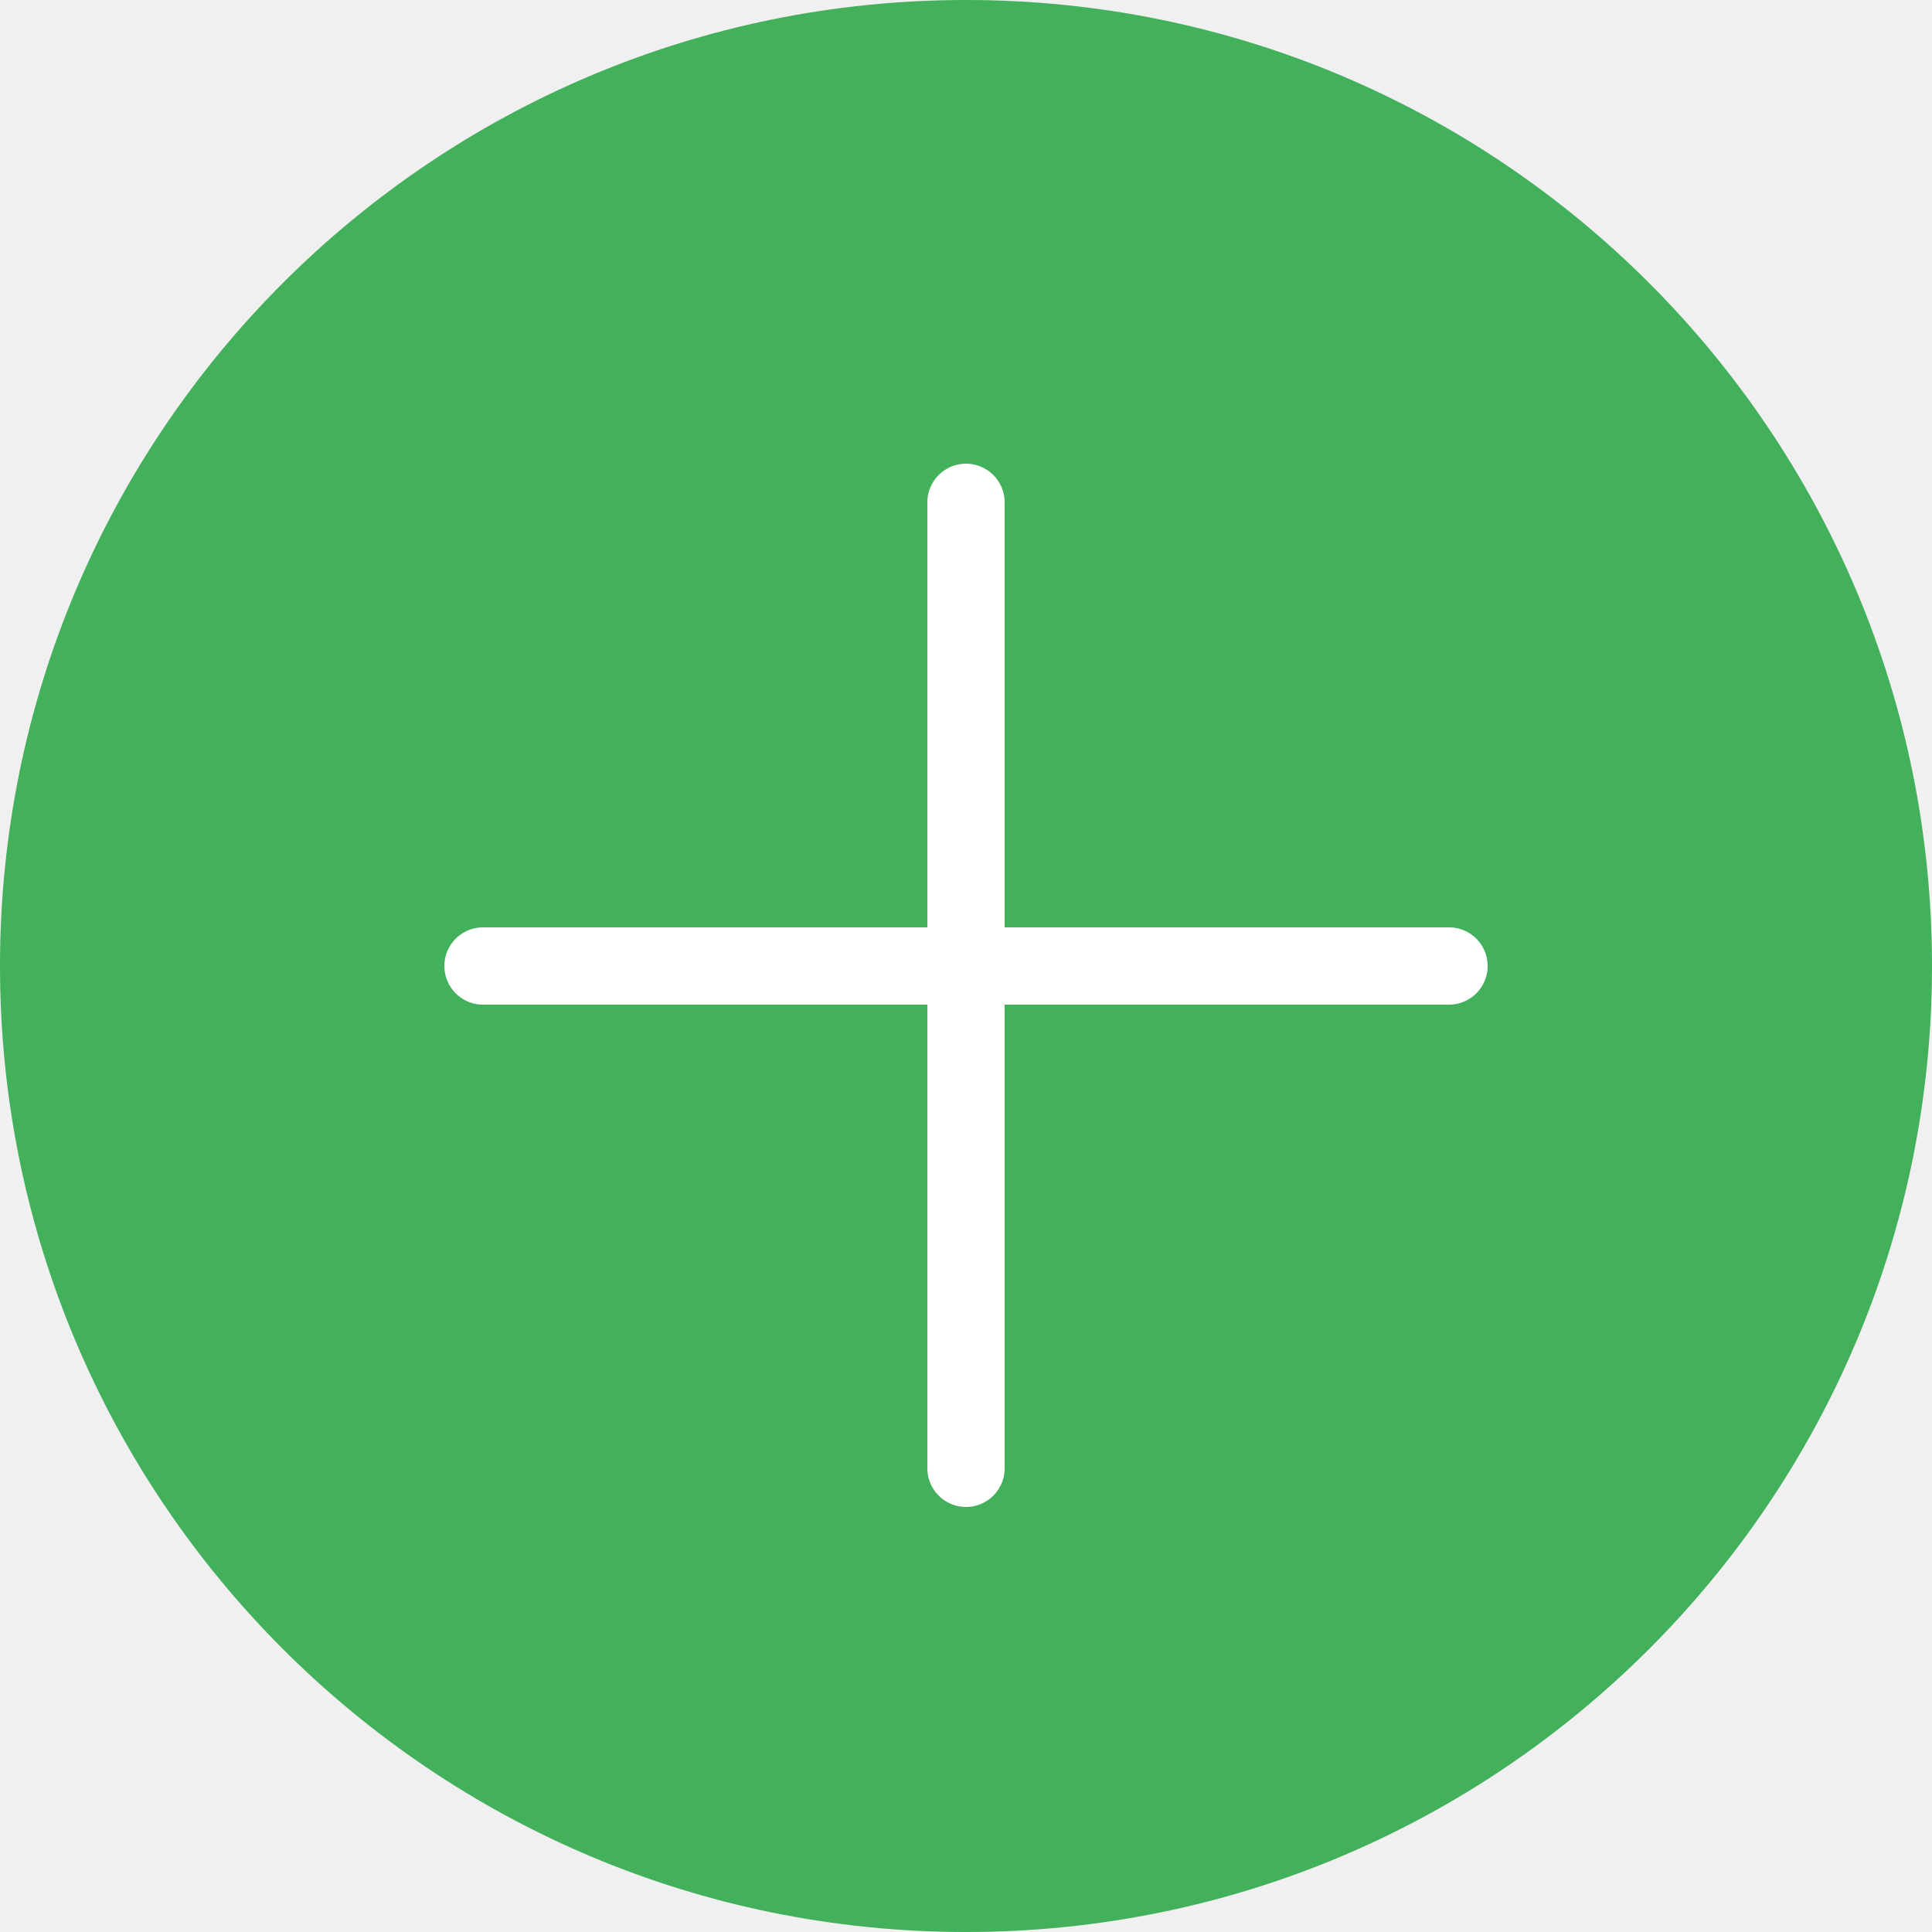
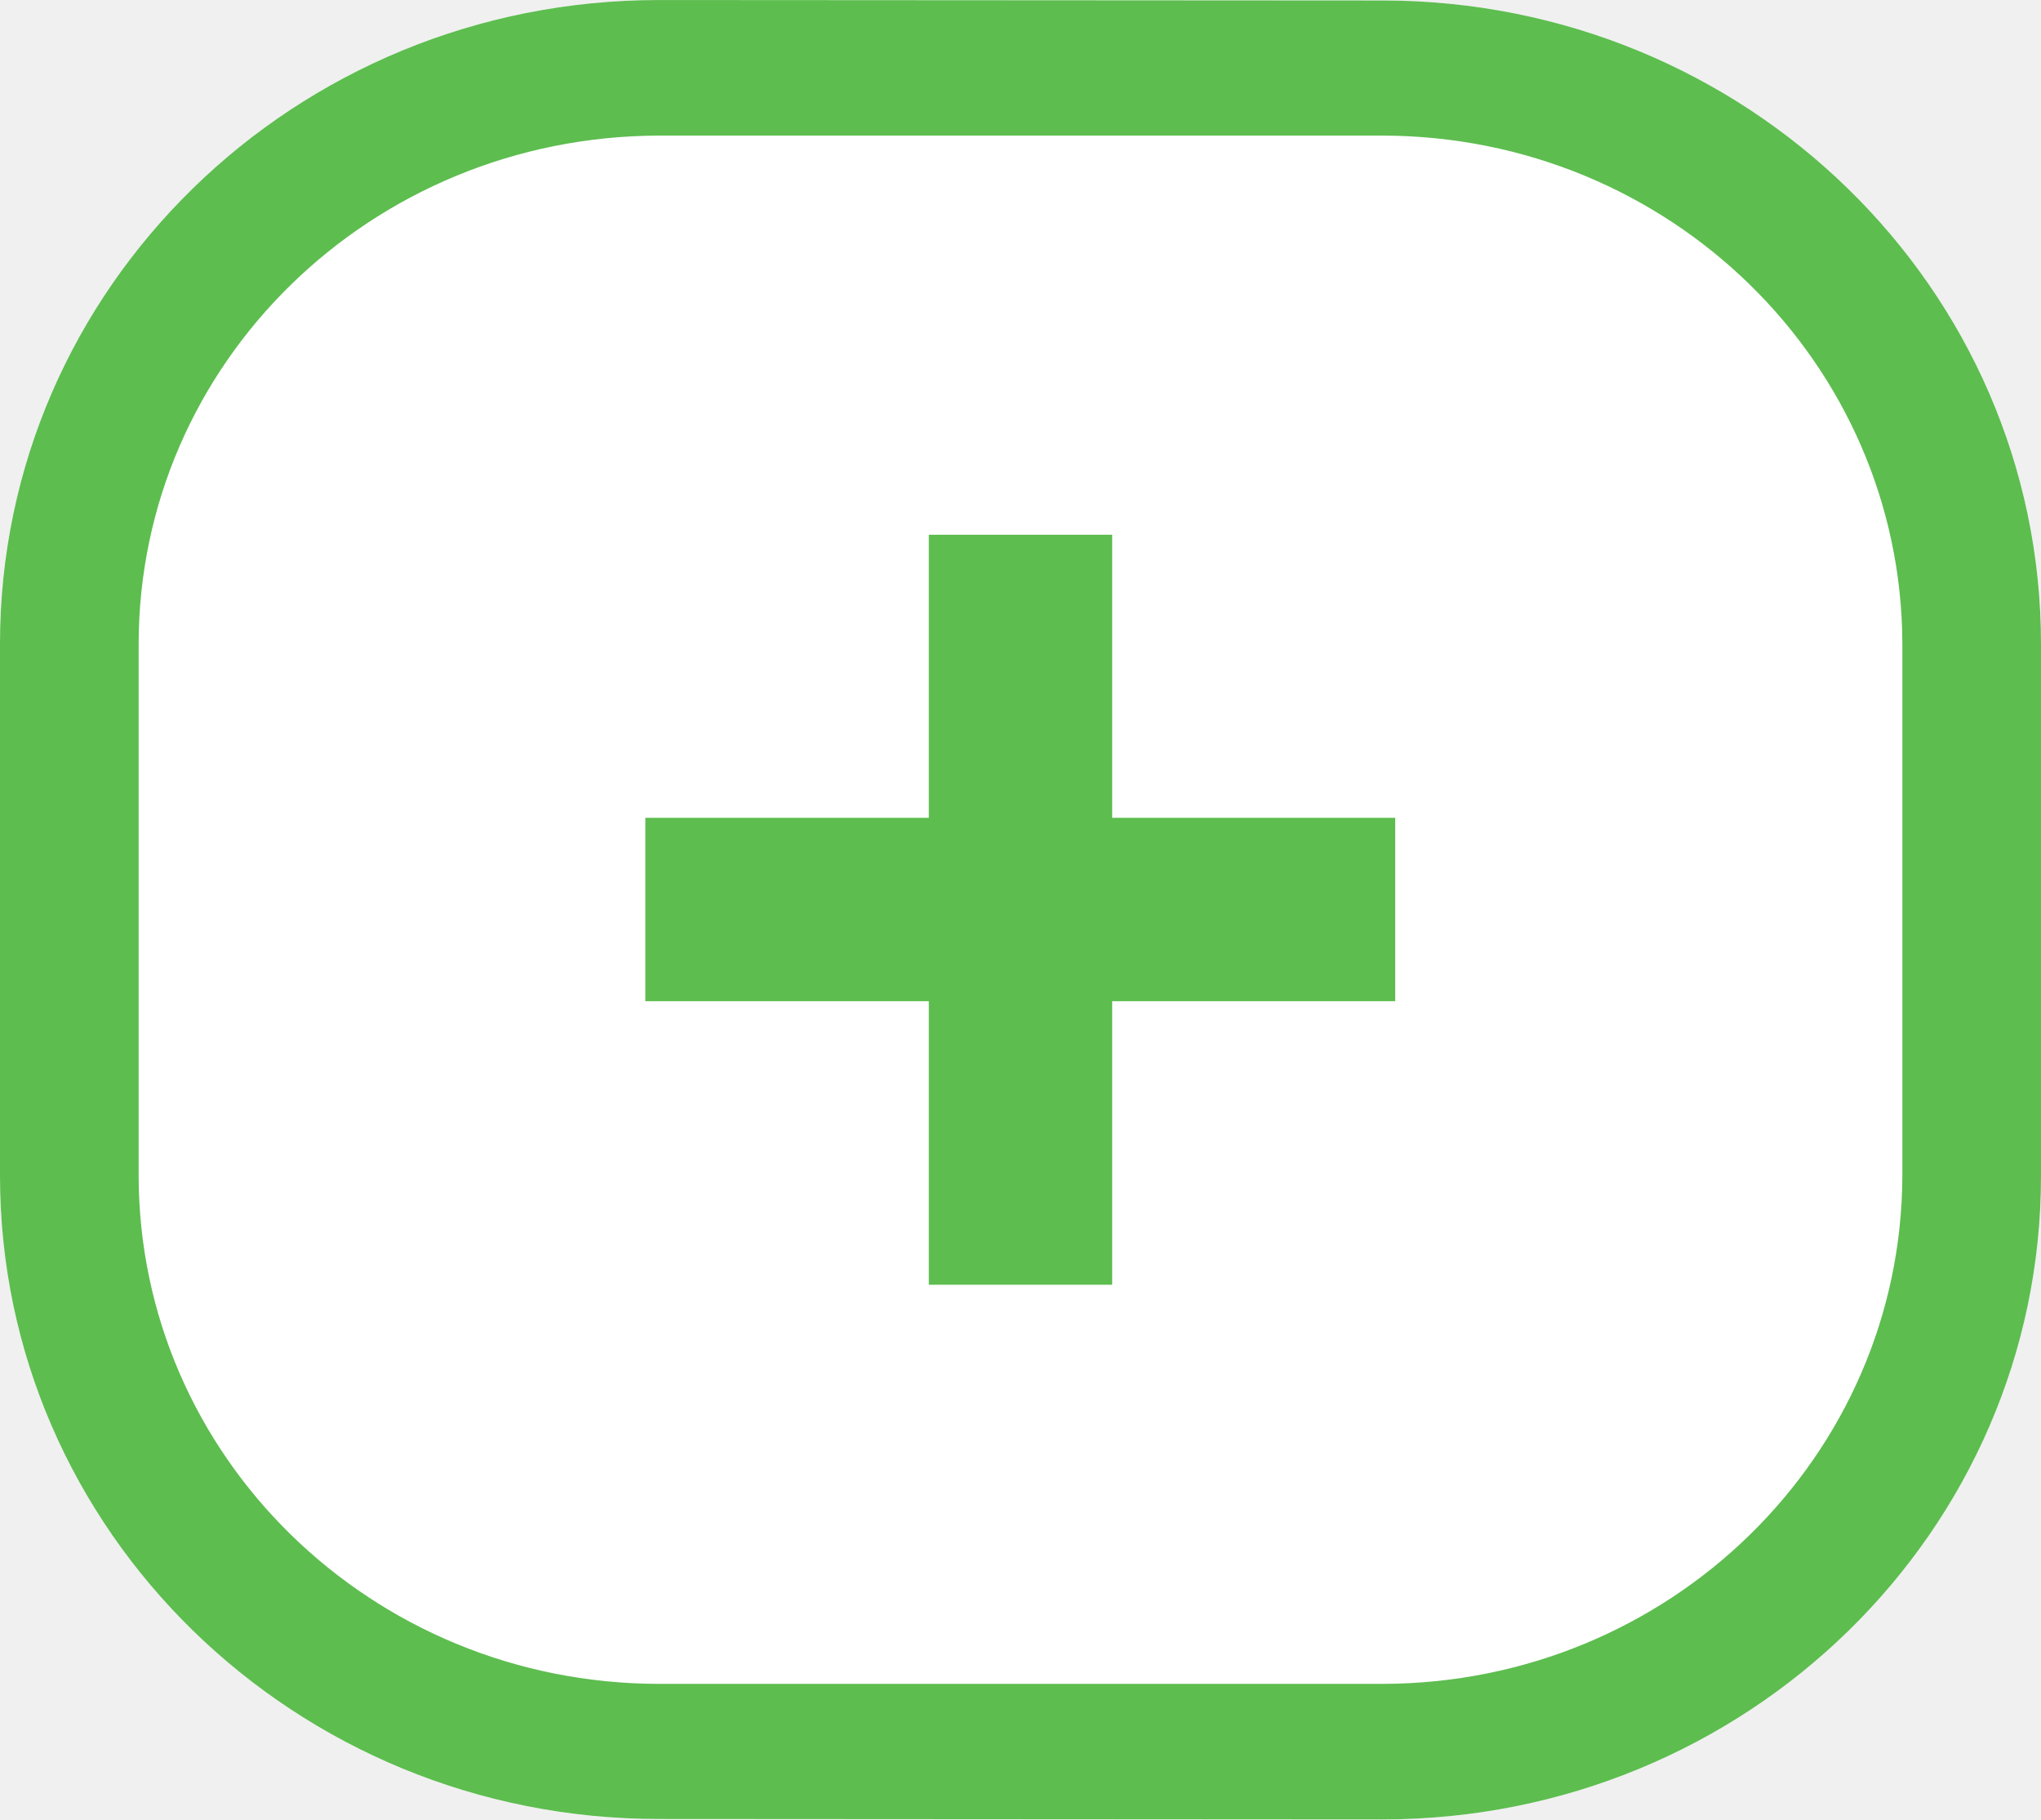
- <svg xmlns="http://www.w3.org/2000/svg" version="1.1" id="Capa_1" x="0px" y="0px" viewBox="0 0 50 50" style="enable-background:new 0 0 50 50;" xml:space="preserve">
-   <circle style="fill:#43B05C;" cx="25" cy="25" r="25" />
-   <line style="fill:none;stroke:#FFFFFF;stroke-width:2;stroke-linecap:round;stroke-linejoin:round;stroke-miterlimit:10;" x1="25" y1="13" x2="25" y2="38" />
-   <line style="fill:none;stroke:#FFFFFF;stroke-width:2;stroke-linecap:round;stroke-linejoin:round;stroke-miterlimit:10;" x1="37.5" y1="25" x2="12.5" y2="25" />
+ <svg xmlns="http://www.w3.org/2000/svg" version="1.1" x="0px" y="0px" width="460px" height="410px" viewBox="0 -0.007 460 410" enable-background="new 0 -0.007 460 410" xml:space="preserve">
+   <defs>
+ </defs>
+   <path fill="#FFFFFF" d="M148.442,409.901C66.485,409.901,0,345.011,0,264.949V145.053C0,64.889,66.385,0,148.442,0l163.117,0.1  C393.516,0.1,460,64.889,460,145.152v119.896C460,345.111,393.616,410,311.559,410L148.442,409.901L148.442,409.901z" />
+   <path fill="#5DBD4F" d="M148.442,409.901C66.485,409.901,0,345.011,0,264.949V145.053C0,64.889,66.385,0,148.442,0l163.117,0.1  C393.516,0.1,460,64.889,460,145.152v119.896C460,345.111,393.616,410,311.559,410L148.442,409.901L148.442,409.901z   M31.246,145.053v119.896c0.099,63.191,52.409,114.404,117.196,114.504h163.117c64.786-0.1,116.995-51.313,117.194-114.504V145.053  c-0.199-63.292-52.508-114.405-117.194-114.505H148.442C83.654,30.748,31.345,81.761,31.246,145.053" />
+   <rect x="145.447" y="184.285" fill="#5DBD4F" width="169.005" height="41.331" />
+   <rect x="209.336" y="120.495" fill="#5DBD4F" width="41.328" height="169.012" />
</svg>
